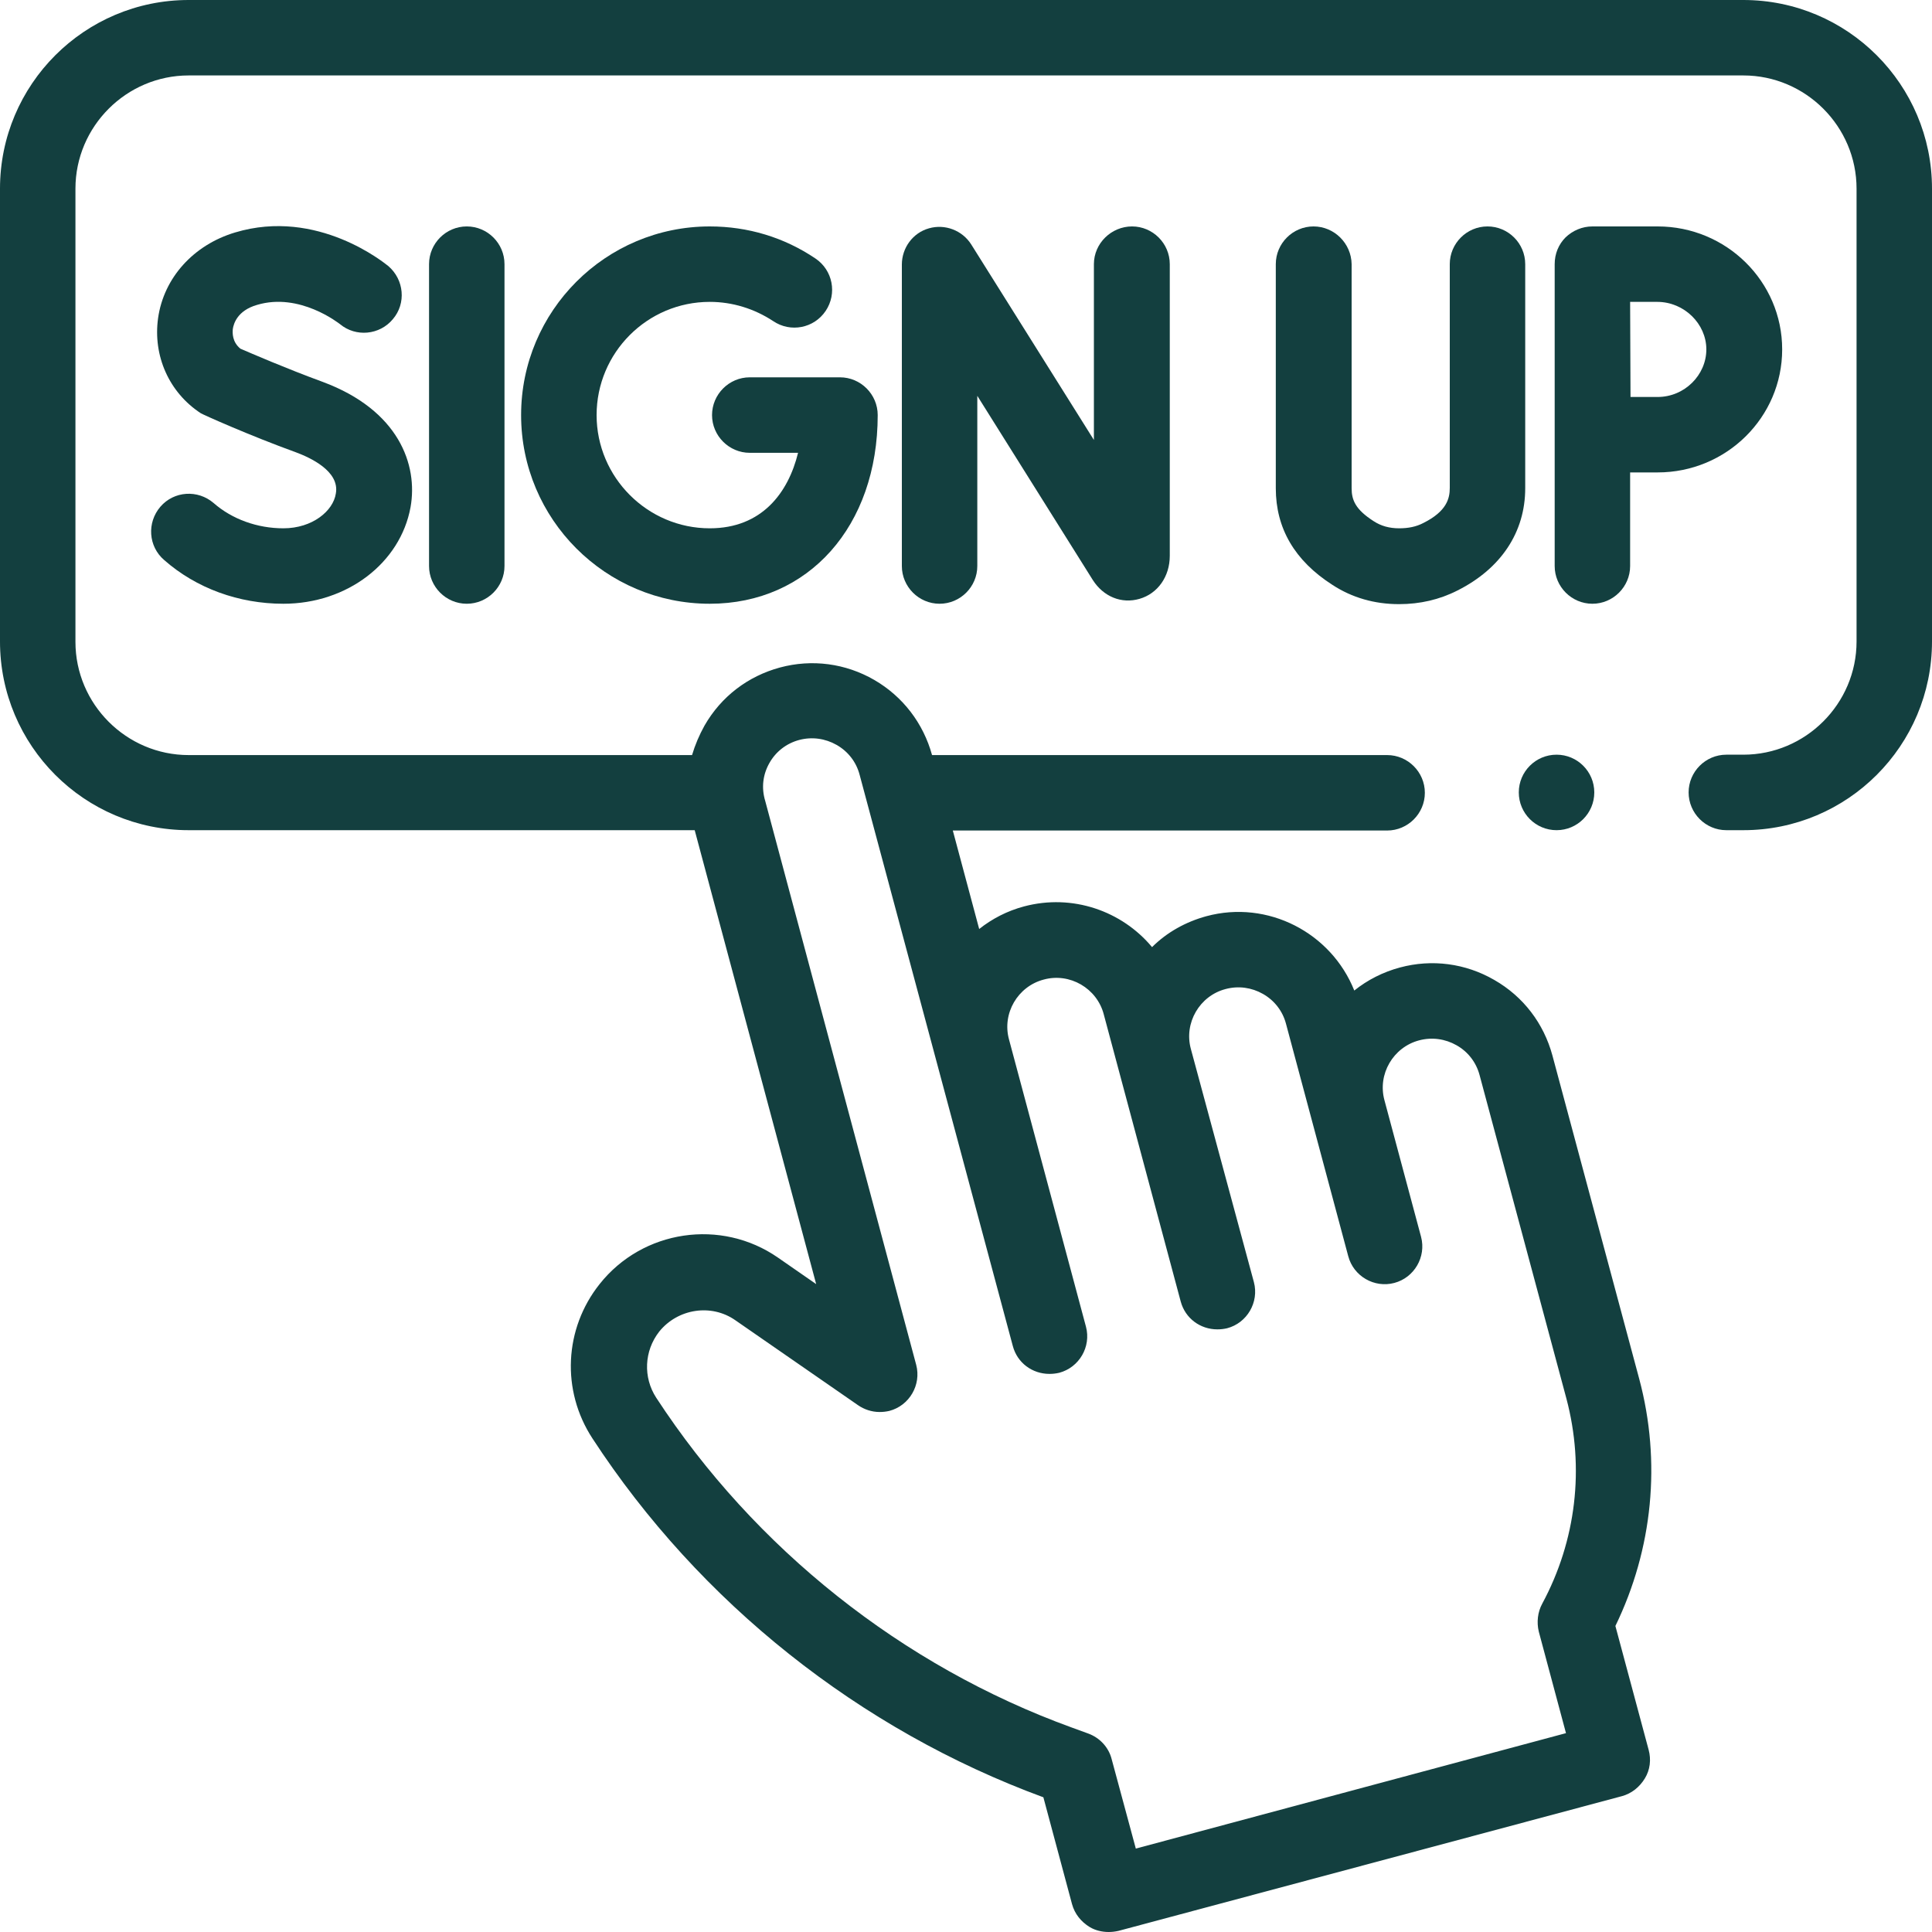
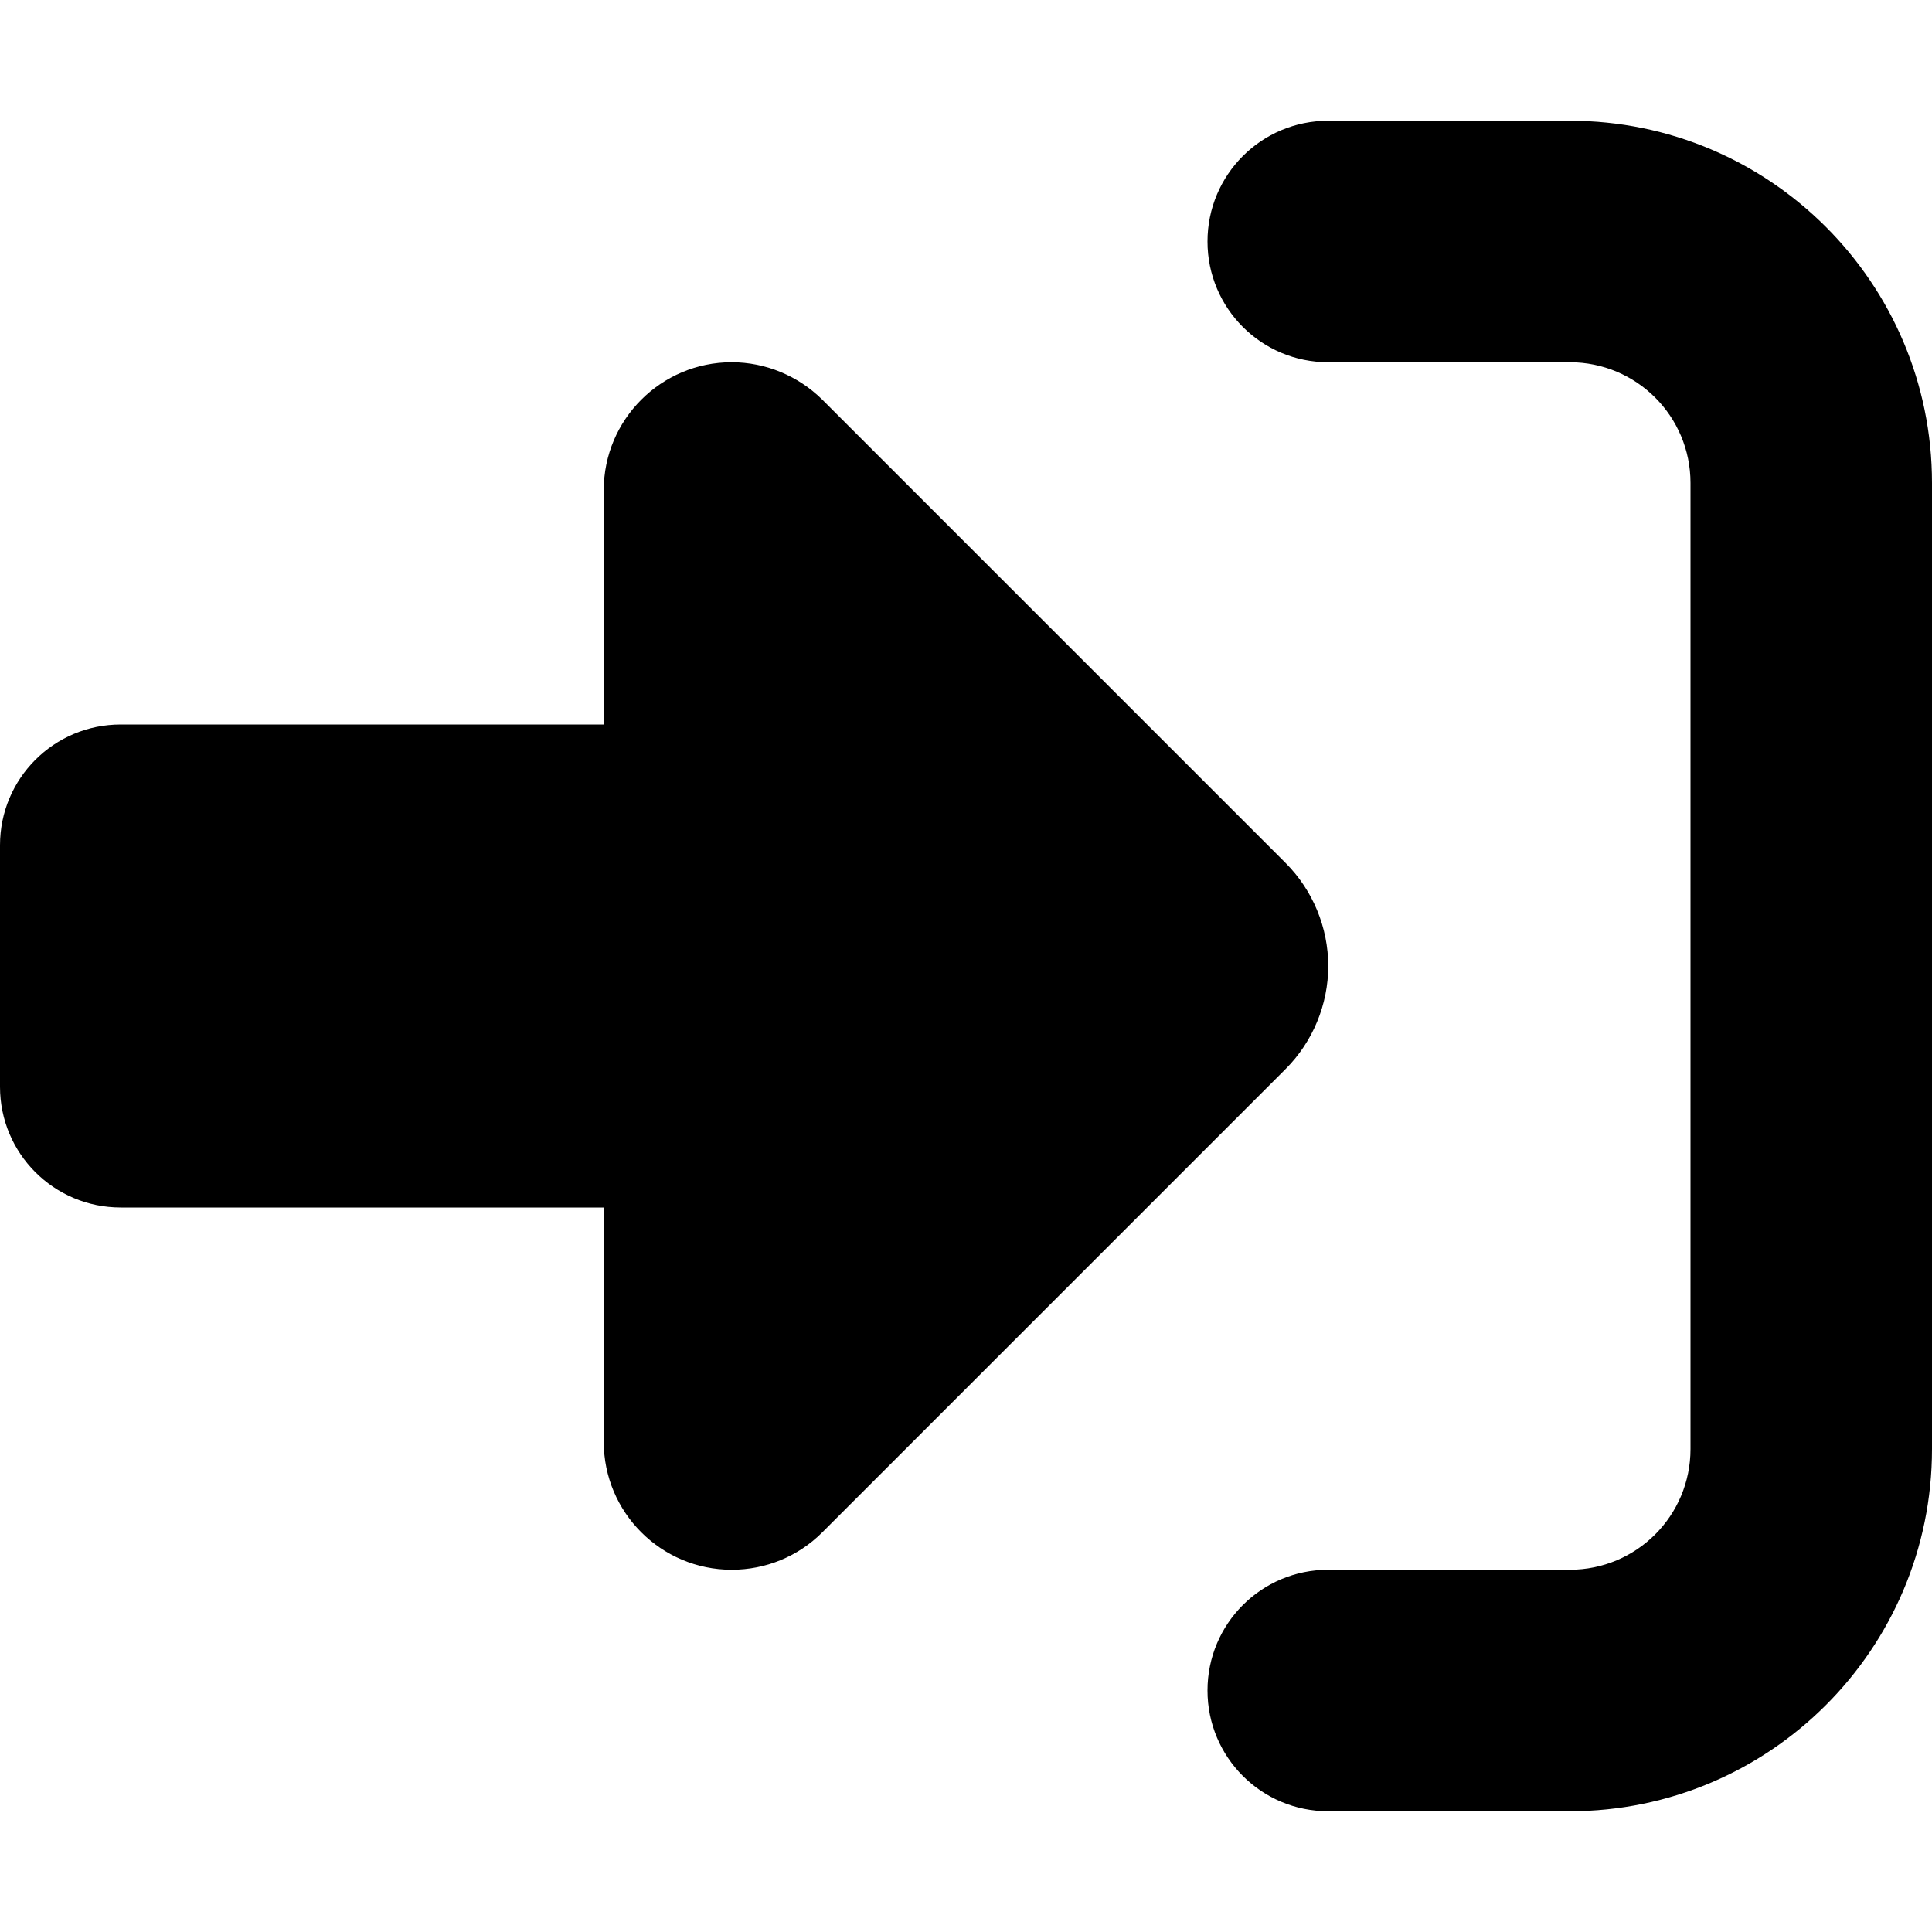
- <svg xmlns="http://www.w3.org/2000/svg" width="40" height="40" viewBox="0 0 40 40" fill="none">
-   <path d="M36.094 16.406H3.906C2.18 16.406 0.781 15.008 0.781 13.281V3.906C0.781 2.18 2.18 0.781 3.906 0.781H36.094C37.82 0.781 39.219 2.18 39.219 3.906V13.281C39.219 15.008 37.82 16.406 36.094 16.406Z" class="theme-secondary-fill" />
-   <path d="M22.953 39.219L22.258 36.61L21.914 36.485C18.227 35.141 15.071 32.641 12.922 29.352C12.461 28.649 12.508 27.727 13.032 27.07C13.672 26.266 14.829 26.094 15.672 26.68L18.211 28.438L15.086 16.766C14.829 15.805 15.399 14.82 16.36 14.563C17.321 14.305 18.305 14.875 18.563 15.836L21.274 25.961L21.727 27.664L20.125 21.719C19.868 20.758 20.438 19.774 21.399 19.516C22.36 19.258 23.344 19.828 23.602 20.789L24.969 25.899L25.196 26.735L23.907 21.922C23.649 20.961 24.219 19.977 25.18 19.719C26.141 19.461 27.125 20.031 27.383 20.992L28.453 24.969L28.68 25.805L27.922 22.977C27.664 22.016 28.235 21.031 29.196 20.774C30.157 20.516 31.141 21.086 31.399 22.047L33.196 28.742C33.633 30.367 33.43 32.094 32.625 33.563L33.391 36.414L22.953 39.219Z" class="theme-primary-fill" />
-   <path d="M36.094 0H3.906C1.75 0 0 1.75 0 3.906V13.281C0 15.438 1.75 17.188 3.906 17.188H14.383L16.898 26.586L16.109 26.039C14.93 25.219 13.305 25.461 12.414 26.586C11.68 27.508 11.617 28.789 12.266 29.781C14.484 33.18 17.797 35.812 21.602 37.211L22.195 39.422C22.25 39.625 22.383 39.789 22.562 39.898C22.68 39.969 22.82 40 22.953 40C23.023 40 23.086 39.992 23.156 39.977L33.578 37.188C33.781 37.133 33.945 37 34.055 36.82C34.164 36.641 34.188 36.43 34.133 36.227L33.445 33.664C34.219 32.07 34.398 30.266 33.938 28.547L32.141 21.852C31.961 21.188 31.539 20.633 30.938 20.289C30.344 19.945 29.648 19.852 28.984 20.031C28.633 20.125 28.312 20.289 28.039 20.508C27.562 19.312 26.25 18.625 24.977 18.969C24.547 19.086 24.156 19.305 23.852 19.609C23.227 18.859 22.203 18.5 21.203 18.766C20.852 18.859 20.539 19.023 20.273 19.234L19.727 17.195H28.719C29.148 17.195 29.5 16.844 29.5 16.414C29.5 15.984 29.148 15.633 28.719 15.633H19.297C19.117 14.977 18.695 14.422 18.102 14.078C17.508 13.734 16.812 13.641 16.148 13.82C15.484 14 14.93 14.422 14.586 15.023C14.477 15.219 14.391 15.422 14.328 15.633H3.906C2.617 15.633 1.562 14.578 1.562 13.289V3.906C1.562 2.617 2.617 1.562 3.906 1.562H36.094C37.383 1.562 38.438 2.617 38.438 3.906V13.281C38.438 14.57 37.383 15.625 36.094 15.625H35.742C35.312 15.625 34.961 15.977 34.961 16.406C34.961 16.836 35.312 17.188 35.742 17.188H36.094C38.25 17.188 40 15.438 40 13.281V3.906C40 1.75 38.25 0 36.094 0ZM15.93 15.797C16.062 15.562 16.281 15.391 16.547 15.32C16.812 15.25 17.086 15.289 17.32 15.422C17.555 15.555 17.727 15.773 17.797 16.039L20.969 27.867C21.062 28.219 21.375 28.445 21.727 28.445C21.797 28.445 21.859 28.438 21.93 28.422C22.344 28.312 22.594 27.883 22.484 27.469L20.891 21.523C20.742 20.984 21.07 20.422 21.609 20.281C22.148 20.133 22.711 20.461 22.852 21L24.445 26.945C24.539 27.297 24.852 27.523 25.203 27.523C25.273 27.523 25.336 27.516 25.406 27.5C25.82 27.391 26.07 26.961 25.961 26.547L24.656 21.719C24.508 21.18 24.836 20.617 25.375 20.477C25.641 20.406 25.914 20.445 26.148 20.578C26.383 20.711 26.555 20.93 26.625 21.195L27.914 26.008C28.023 26.422 28.453 26.672 28.867 26.562C29.281 26.453 29.531 26.023 29.422 25.609L28.664 22.781C28.516 22.242 28.844 21.68 29.383 21.539C29.648 21.469 29.922 21.508 30.156 21.641C30.391 21.773 30.562 21.992 30.633 22.258L32.43 28.953C32.812 30.391 32.633 31.898 31.93 33.203C31.836 33.375 31.812 33.586 31.859 33.781L32.422 35.883L23.516 38.273L23.016 36.422C22.953 36.172 22.766 35.977 22.531 35.891L22.188 35.766C18.68 34.492 15.625 32.062 13.586 28.938C13.312 28.516 13.336 27.969 13.648 27.57C14.031 27.094 14.727 26.984 15.227 27.336L17.766 29.094C17.891 29.18 18.047 29.234 18.211 29.234C18.281 29.234 18.344 29.227 18.414 29.211C18.828 29.102 19.078 28.672 18.969 28.258L15.844 16.586C15.758 16.305 15.797 16.031 15.93 15.797Z" fill="#133F3F" />
-   <path d="M22.648 5.469V9.109L20.109 5.062C19.922 4.766 19.562 4.633 19.234 4.727C18.898 4.82 18.672 5.133 18.672 5.477V11.719C18.672 12.148 19.023 12.5 19.453 12.5C19.883 12.5 20.234 12.148 20.234 11.719V8.195L22.625 12.008C22.844 12.352 23.219 12.508 23.594 12.398C23.969 12.289 24.219 11.938 24.219 11.508V5.469C24.219 5.039 23.867 4.688 23.438 4.688C23.008 4.688 22.648 5.039 22.648 5.469Z" fill="#133F3F" />
-   <path d="M8.883 5.469V11.719C8.883 12.148 9.234 12.5 9.664 12.5C10.094 12.5 10.445 12.148 10.445 11.719V5.469C10.445 5.039 10.094 4.688 9.664 4.688C9.234 4.688 8.883 5.039 8.883 5.469Z" fill="#133F3F" />
-   <path d="M14.695 6.25C15.164 6.25 15.617 6.391 16.008 6.648C16.367 6.891 16.852 6.797 17.094 6.438C17.336 6.078 17.242 5.594 16.883 5.352C16.234 4.914 15.484 4.688 14.695 4.688C12.539 4.688 10.789 6.438 10.789 8.594C10.789 10.75 12.539 12.5 14.695 12.5C16.742 12.5 18.172 10.891 18.172 8.594C18.172 8.164 17.82 7.812 17.391 7.812H15.523C15.094 7.812 14.742 8.164 14.742 8.594C14.742 9.023 15.094 9.375 15.523 9.375H16.523C16.32 10.203 15.773 10.938 14.695 10.938C13.406 10.938 12.352 9.883 12.352 8.594C12.352 7.305 13.398 6.25 14.695 6.25Z" fill="#133F3F" />
-   <path d="M5.867 10.938C5.328 10.938 4.805 10.75 4.422 10.414C4.094 10.133 3.602 10.164 3.32 10.492C3.039 10.82 3.07 11.312 3.398 11.594C4.063 12.18 4.945 12.5 5.867 12.5C7.188 12.5 8.289 11.656 8.5 10.5C8.656 9.625 8.258 8.492 6.68 7.906C5.914 7.625 5.195 7.313 4.977 7.219C4.805 7.078 4.813 6.891 4.82 6.813C4.836 6.703 4.914 6.43 5.32 6.313C6.203 6.047 7.016 6.695 7.039 6.711C7.367 6.984 7.859 6.938 8.133 6.609C8.414 6.281 8.367 5.789 8.039 5.508C7.977 5.461 6.578 4.297 4.867 4.813C4.008 5.07 3.391 5.75 3.273 6.586C3.164 7.367 3.5 8.125 4.156 8.555C4.188 8.578 5.164 9.016 6.133 9.367C6.406 9.469 7.039 9.75 6.953 10.219C6.898 10.578 6.469 10.938 5.867 10.938Z" fill="#133F3F" />
-   <path d="M27.195 4.688C26.766 4.688 26.414 5.039 26.414 5.469V10.109C26.414 10.938 26.805 11.609 27.586 12.109C27.992 12.375 28.461 12.508 28.961 12.508H28.969C29.398 12.508 29.805 12.414 30.172 12.227C31.078 11.773 31.578 11.016 31.578 10.109V5.469C31.578 5.039 31.227 4.688 30.797 4.688C30.367 4.688 30.016 5.039 30.016 5.469V10.102C30.016 10.32 29.953 10.586 29.469 10.828C29.32 10.906 29.156 10.938 28.969 10.938C28.766 10.938 28.594 10.891 28.438 10.789C28.062 10.547 27.984 10.352 27.984 10.109V5.469C27.977 5.039 27.625 4.688 27.195 4.688Z" fill="#133F3F" />
-   <path d="M32.227 17.188C32.658 17.188 33.008 16.838 33.008 16.406C33.008 15.975 32.658 15.625 32.227 15.625C31.795 15.625 31.445 15.975 31.445 16.406C31.445 16.838 31.795 17.188 32.227 17.188Z" fill="#133F3F" />
-   <path d="M34.32 4.688H32.969C32.758 4.688 32.562 4.773 32.414 4.914C32.266 5.062 32.188 5.258 32.188 5.469V11.719C32.188 12.148 32.539 12.5 32.969 12.5C33.398 12.5 33.75 12.148 33.75 11.719V9.781C33.953 9.781 34.156 9.781 34.32 9.781C35.742 9.781 36.898 8.641 36.898 7.234C36.898 5.828 35.742 4.688 34.32 4.688ZM34.32 8.219C34.156 8.219 33.961 8.219 33.758 8.219C33.758 7.859 33.75 6.633 33.75 6.25H34.312C34.867 6.25 35.328 6.703 35.328 7.234C35.328 7.766 34.875 8.219 34.32 8.219Z" fill="#133F3F" />
+ <svg xmlns="http://www.w3.org/2000/svg" width="40" height="40" viewBox="0 0 512 512">
+   <path d="M217.9 105.9L340.7 228.7c7.2 7.2 11.3 17.1 11.3 27.3s-4.1 20.1-11.3 27.3L217.9 406.1c-6.4 6.4-15 9.9-24 9.9c-18.7 0-33.9-15.2-33.9-33.9l0-62.1L32 320c-17.7 0-32-14.3-32-32l0-64c0-17.7 14.3-32 32-32l128 0 0-62.1c0-18.7 15.2-33.9 33.9-33.9c9 0 17.6 3.6 24 9.9zM352 416l64 0c17.7 0 32-14.3 32-32l0-256c0-17.7-14.3-32-32-32l-64 0c-17.7 0-32-14.3-32-32s14.3-32 32-32l64 0c53 0 96 43 96 96l0 256c0 53-43 96-96 96l-64 0c-17.7 0-32-14.3-32-32s14.3-32 32-32z" class="theme-primary-fill" />
</svg>
